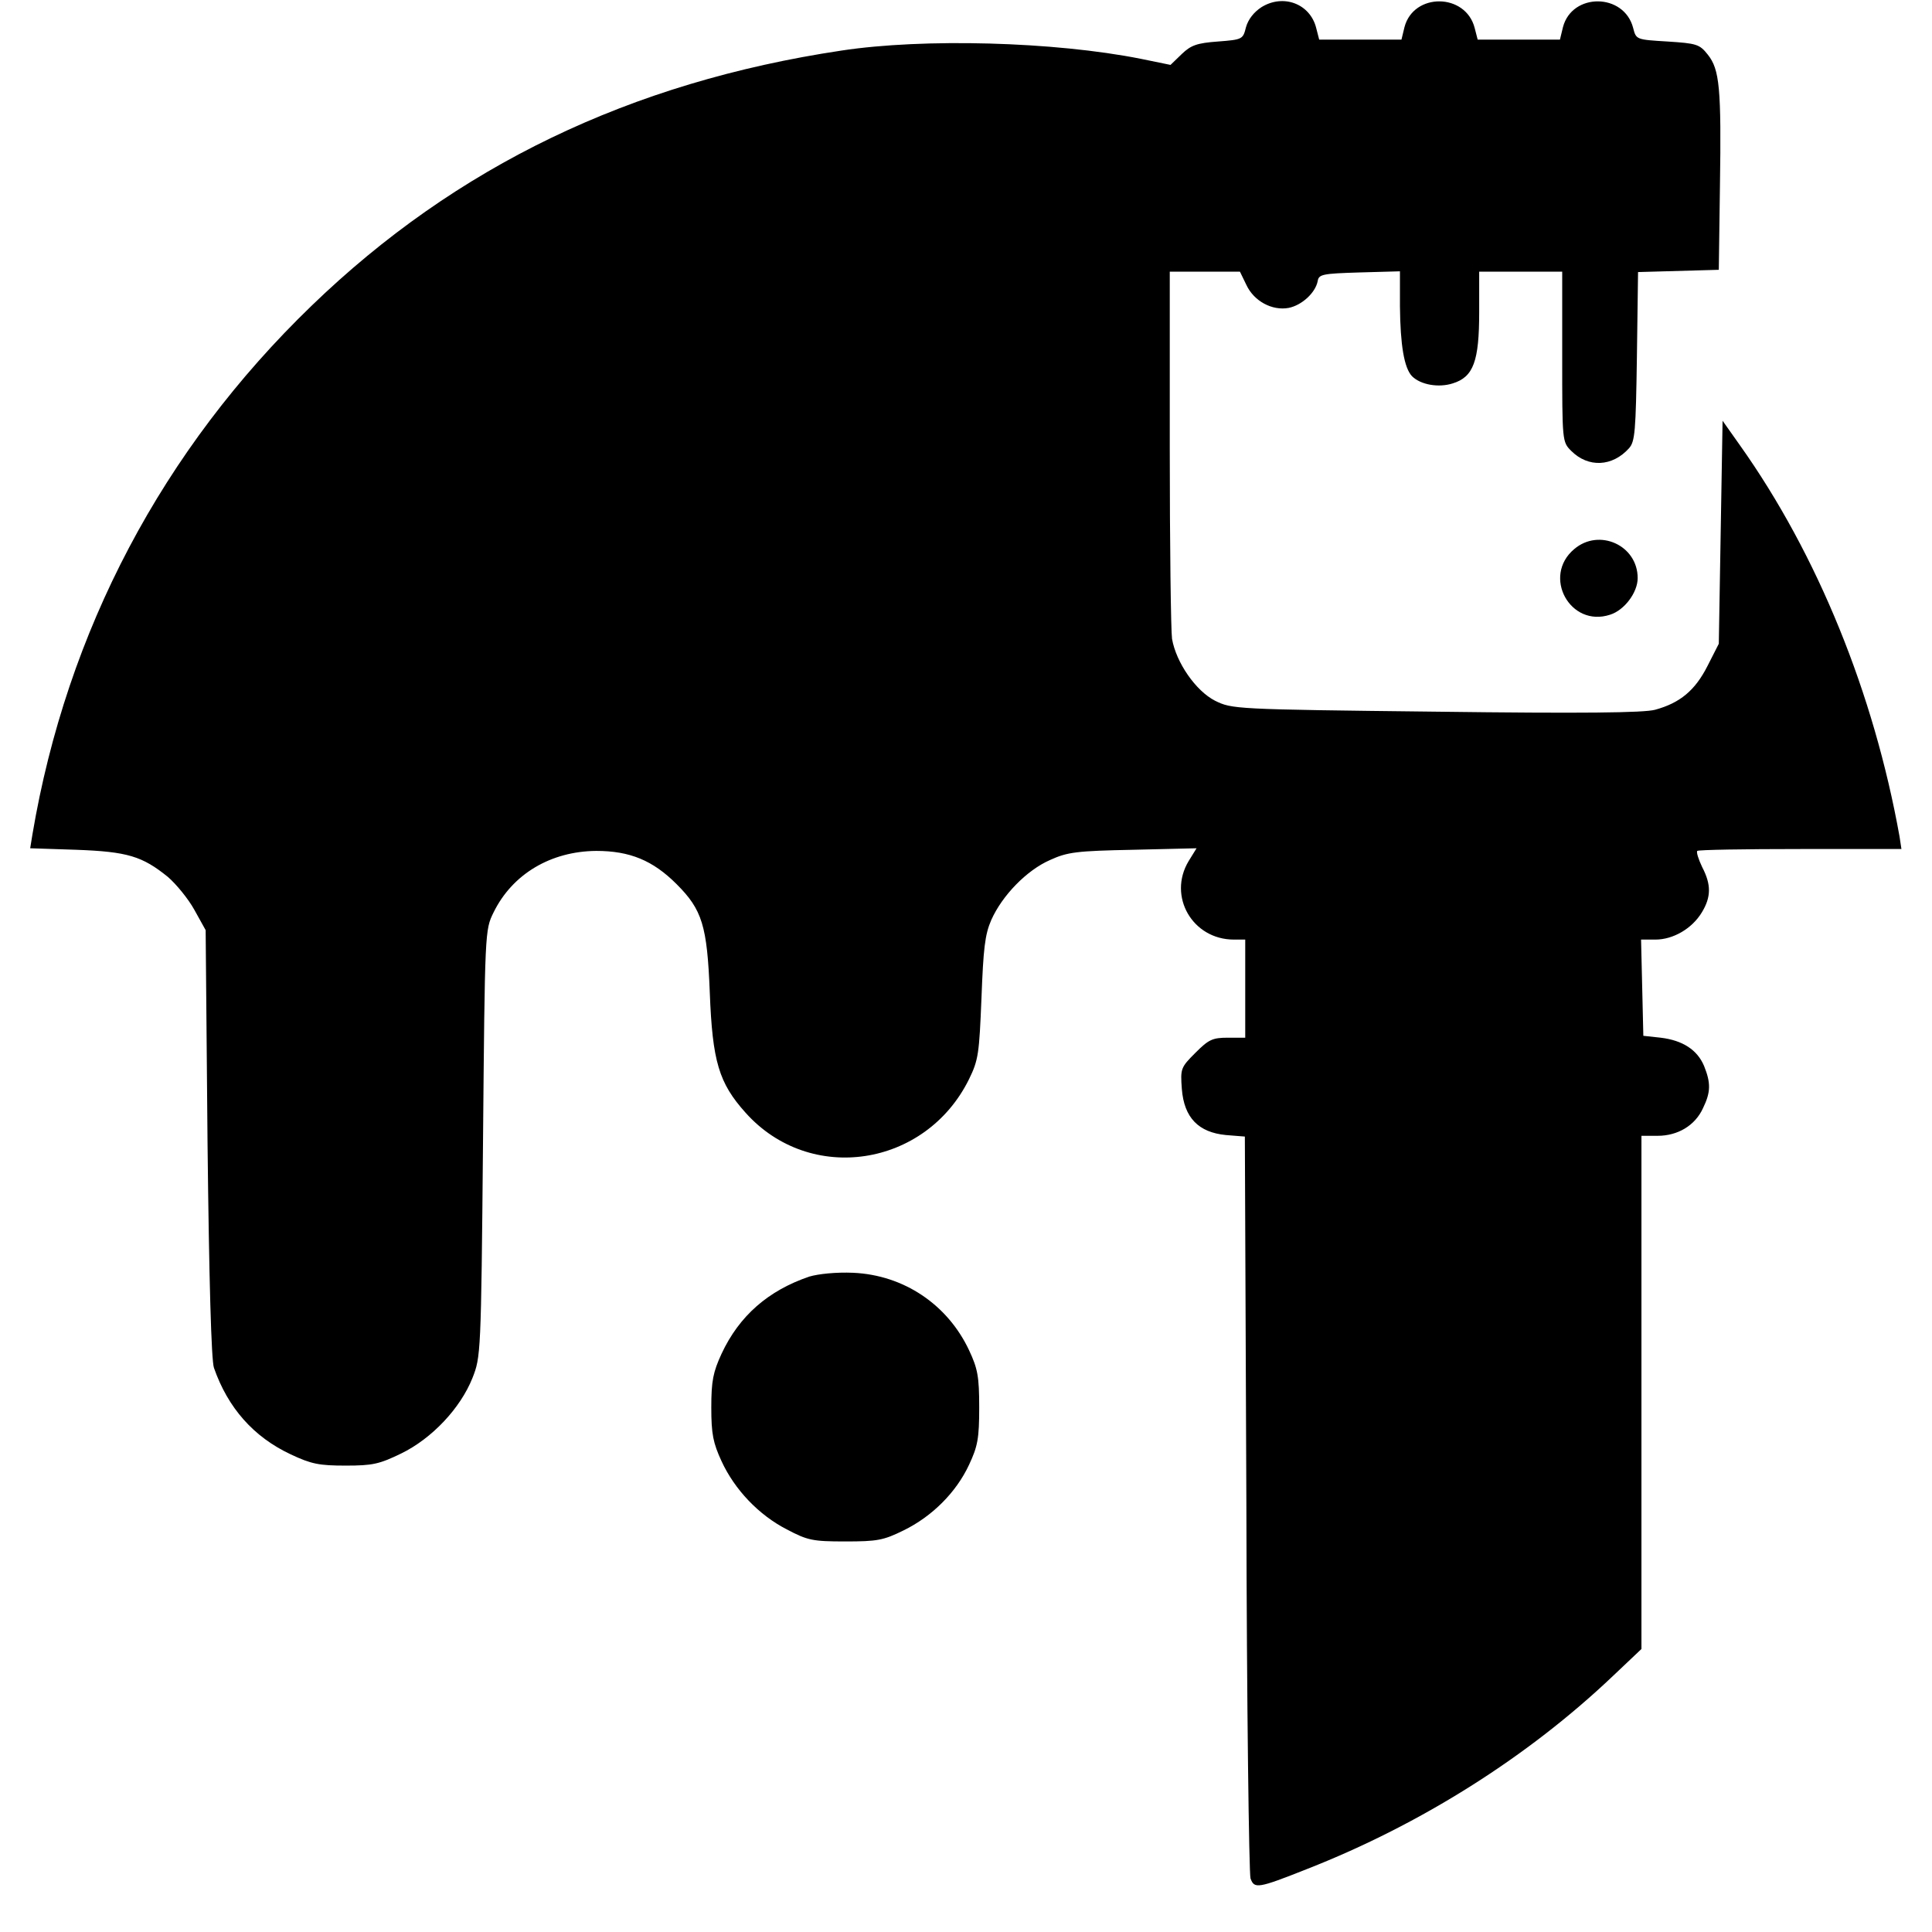
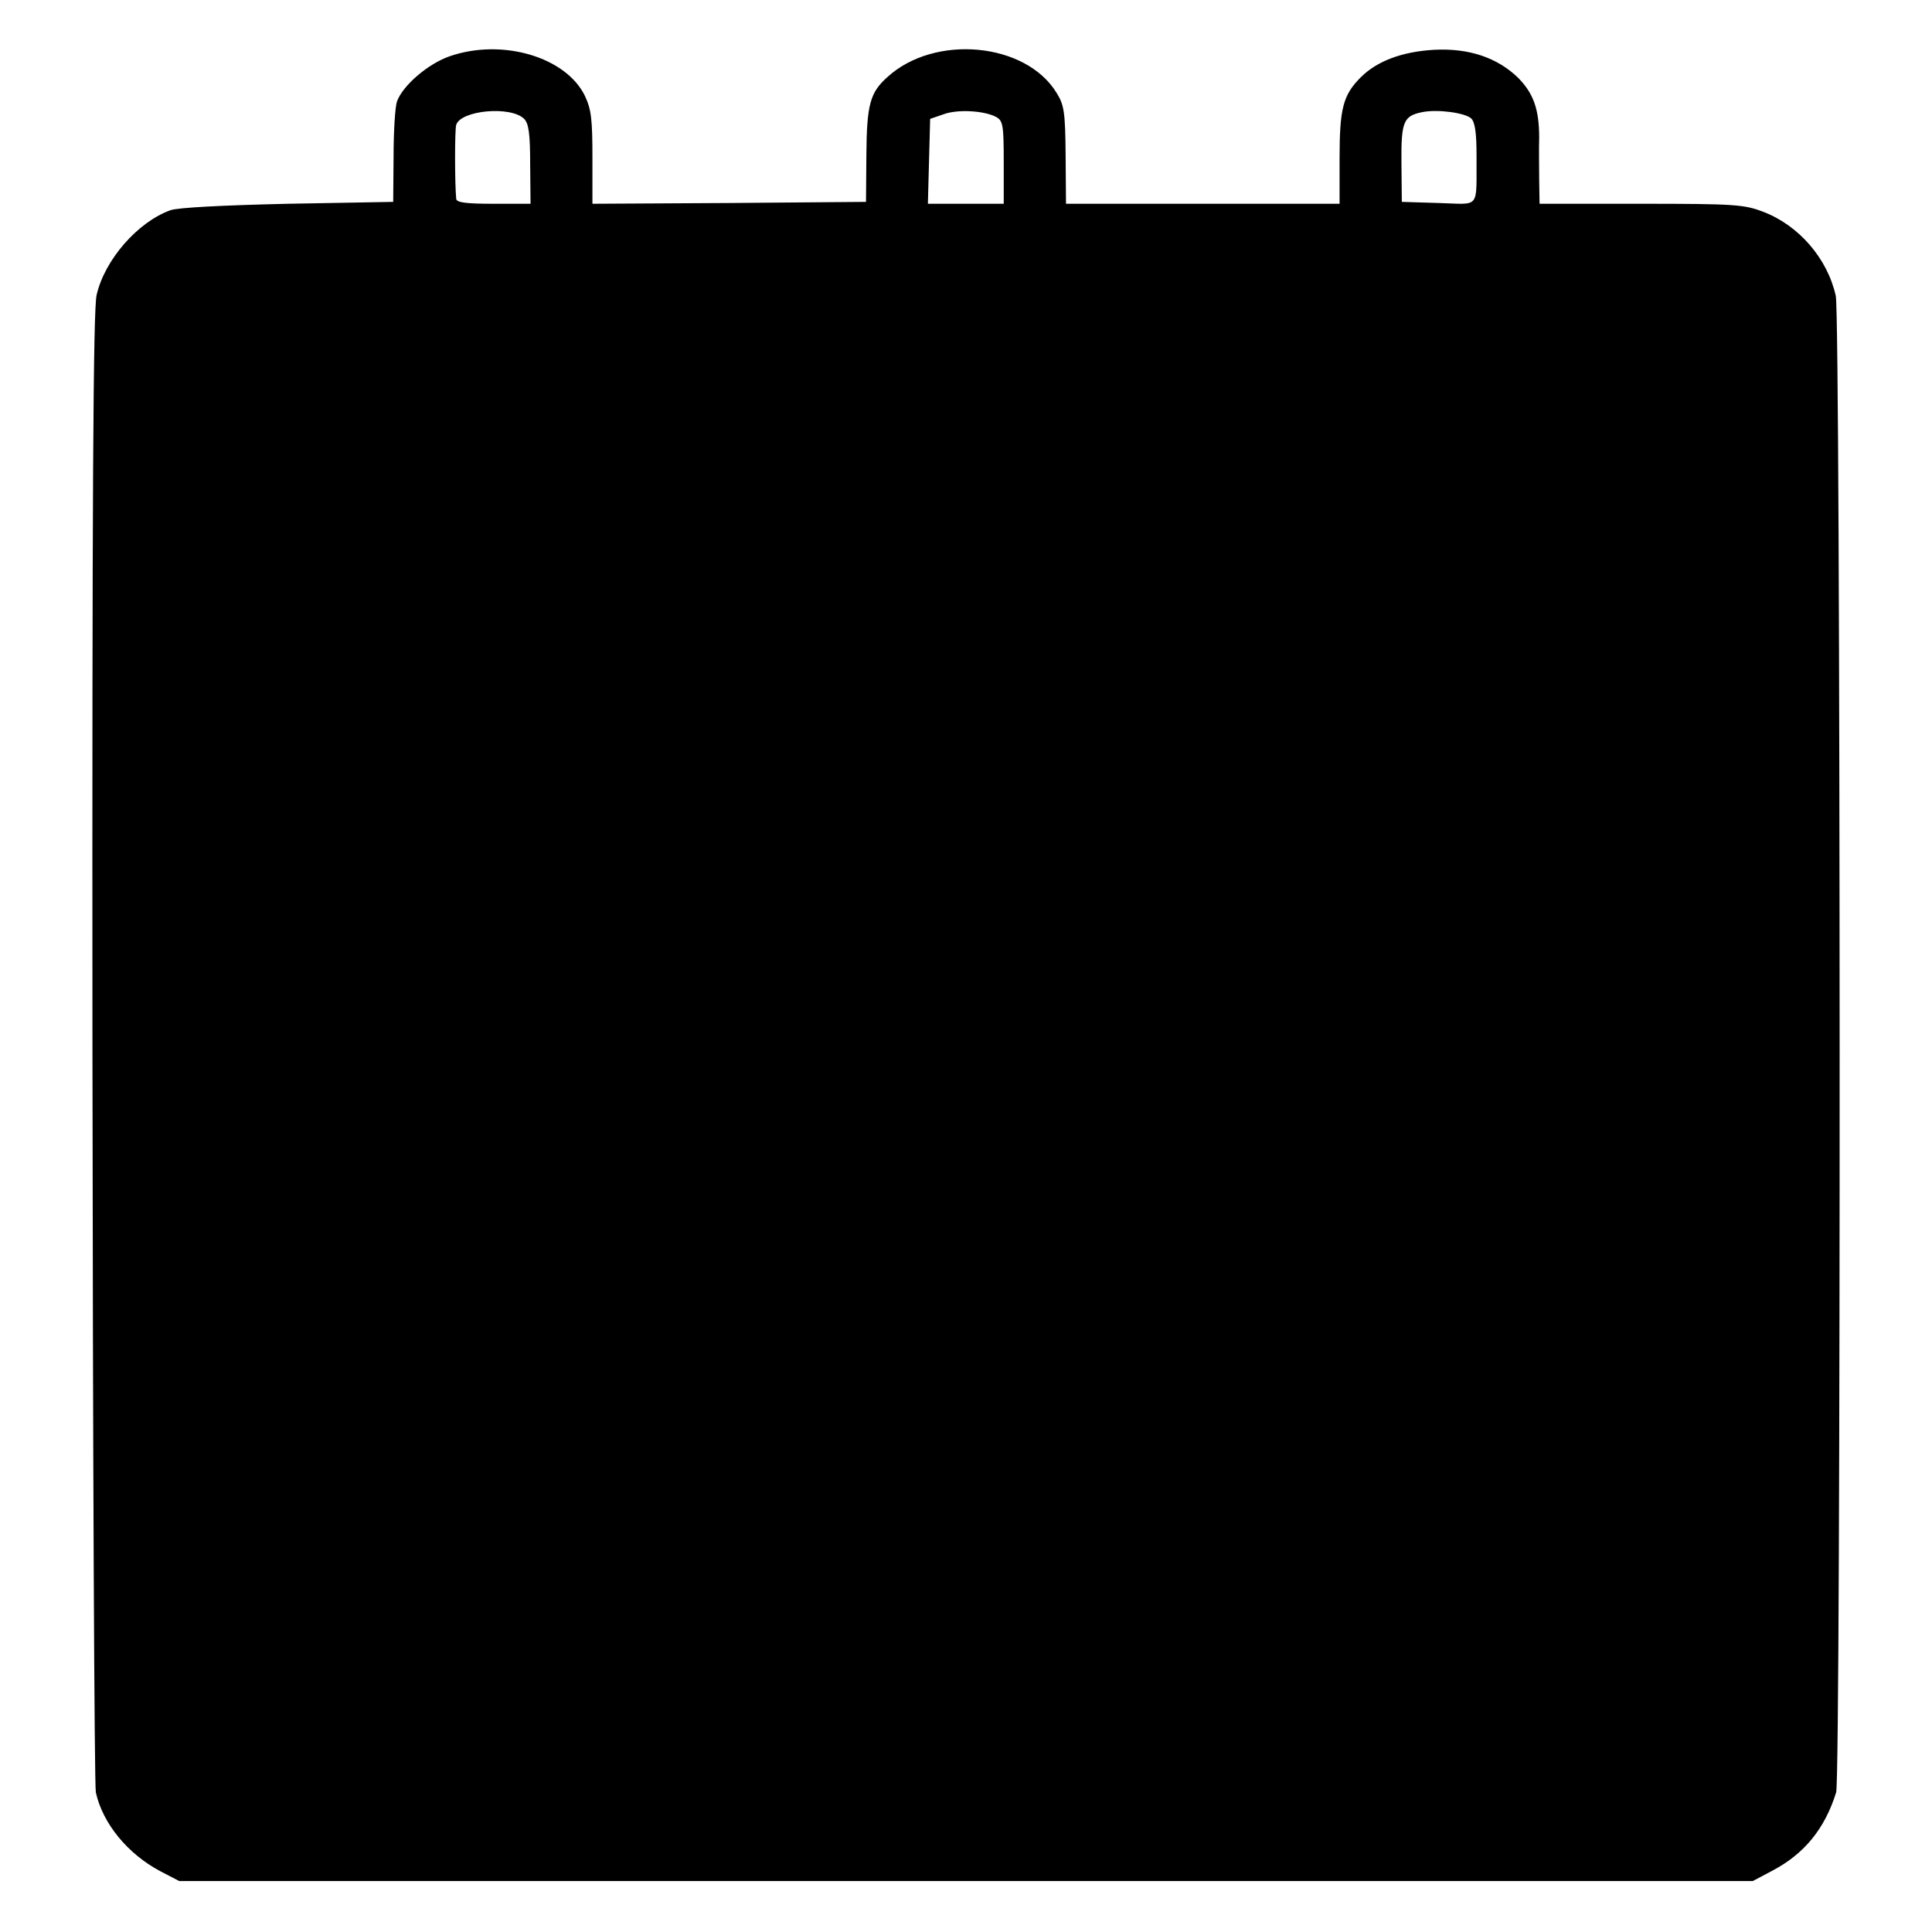
<svg xmlns="http://www.w3.org/2000/svg" version="1.0" width="512pt" height="512pt" viewBox="0 0 512 512" preserveAspectRatio="xMidYMid meet">
  <g transform="translate(0,512) scale(0.1,-0.1)" fill="#000000" stroke="none">
-     <path d="M3343 5101 c-20 -13 -35 -32 -41 -53 -8 -32 -9 -33 -74 -38 -56 -4 -72 -10 -96 -33 l-30 -29 -78 16 c-231 46 -577 55 -794 22 -560 -84 -1022 -307 -1404 -676 -395 -381 -649 -862 -740 -1401 l-6 -37 122 -4 c136 -5 175 -17 243 -72 22 -19 54 -58 70 -87 l30 -54 5 -565 c4 -362 10 -576 17 -595 37 -106 105 -183 203 -229 55 -26 76 -30 146 -30 72 0 89 4 147 32 82 40 157 120 189 200 22 56 23 62 28 622 5 565 5 565 28 612 50 102 152 162 272 163 89 0 150 -25 213 -88 68 -68 81 -110 88 -287 7 -183 24 -240 95 -319 171 -191 477 -144 592 89 25 51 27 68 33 215 5 131 9 168 26 207 29 65 94 132 156 159 46 21 70 24 220 27 l168 4 -21 -34 c-56 -93 10 -208 120 -208 l30 0 0 -130 0 -130 -46 0 c-41 0 -51 -5 -86 -40 -39 -39 -40 -42 -36 -96 6 -76 44 -115 117 -122 l50 -4 4 -972 c1 -534 7 -981 11 -994 10 -28 19 -27 150 25 301 118 585 297 811 512 l75 71 0 680 0 680 43 0 c53 0 99 27 120 73 21 43 21 67 3 112 -18 43 -57 68 -115 75 l-46 5 -3 128 -3 127 38 0 c47 0 97 29 123 72 25 41 25 74 1 120 -10 21 -16 40 -13 43 3 3 126 5 273 5 l268 0 -5 33 c-68 379 -217 747 -423 1037 l-46 65 -5 -296 -5 -295 -30 -59 c-33 -65 -73 -98 -139 -116 -30 -8 -192 -10 -581 -5 -536 6 -540 7 -585 29 -51 26 -103 101 -114 164 -3 21 -6 248 -6 506 l0 467 93 0 93 0 17 -35 c20 -43 68 -69 112 -61 35 7 71 40 77 71 3 18 12 20 111 23 l107 3 0 -93 c1 -102 11 -163 32 -185 23 -23 71 -31 108 -19 55 17 70 59 70 189 l0 107 110 0 110 0 0 -225 c0 -225 0 -226 24 -250 45 -45 109 -42 153 7 16 18 18 44 21 244 l3 223 107 3 107 3 3 220 c4 262 -1 311 -32 350 -22 28 -30 30 -107 35 -83 5 -83 5 -91 36 -24 93 -162 94 -186 2 l-8 -33 -109 0 -109 0 -8 31 c-24 93 -162 94 -186 2 l-8 -33 -109 0 -109 0 -8 31 c-16 64 -87 91 -145 55z" />
-     <path d="M4172 3665 c-86 -72 -11 -209 95 -174 38 12 73 59 73 97 0 87 -102 133 -168 77z" />
-     <path d="M2145 1737 c-109 -37 -186 -104 -233 -205 -22 -48 -27 -71 -27 -142 0 -71 5 -94 27 -142 35 -76 99 -143 173 -181 55 -29 68 -32 155 -32 85 0 101 3 154 29 76 37 140 101 174 174 23 49 27 70 27 152 0 82 -4 103 -27 152 -57 121 -173 199 -307 205 -45 2 -92 -3 -116 -10z" />
+     <path d="M1192 4971 c-58 -20 -125 -78 -140 -120 -5 -15 -9 -80 -9 -146 l-1 -120 -278 -5 c-175 -4 -291 -10 -312 -17 -87 -31 -175 -132 -196 -225 -9 -40 -12 -527 -11 -1993 1 -1067 5 -1956 9 -1975 18 -82 84 -163 171 -209 l50 -26 2085 0 2085 0 51 27 c86 45 140 112 170 208 13 43 12 3907 -1 3966 -22 99 -98 187 -193 223 -50 19 -75 21 -323 21 l-269 0 -1 63 c0 34 -1 85 0 112 0 75 -15 117 -55 158 -55 54 -131 80 -224 75 -85 -5 -151 -30 -194 -73 -47 -47 -56 -83 -56 -215 l0 -120 -363 0 -362 0 -1 129 c-1 115 -4 133 -24 165 -82 134 -323 156 -448 42 -46 -41 -55 -72 -56 -206 l-1 -125 -362 -3 -363 -2 0 122 c0 102 -3 128 -20 164 -50 103 -219 153 -358 105z m197 -166 c12 -12 16 -39 16 -120 l1 -105 -98 0 c-71 0 -98 3 -99 13 -4 42 -4 184 0 196 12 39 145 51 180 16z m1251 5 c18 -10 20 -22 20 -120 l0 -110 -100 0 -101 0 3 113 3 112 35 12 c37 14 108 10 140 -7z m1259 -4 c10 -10 14 -39 14 -98 -1 -145 12 -129 -100 -126 l-98 3 -1 102 c-1 111 5 126 56 136 40 8 113 -2 129 -17z" />
  </g>
</svg>
